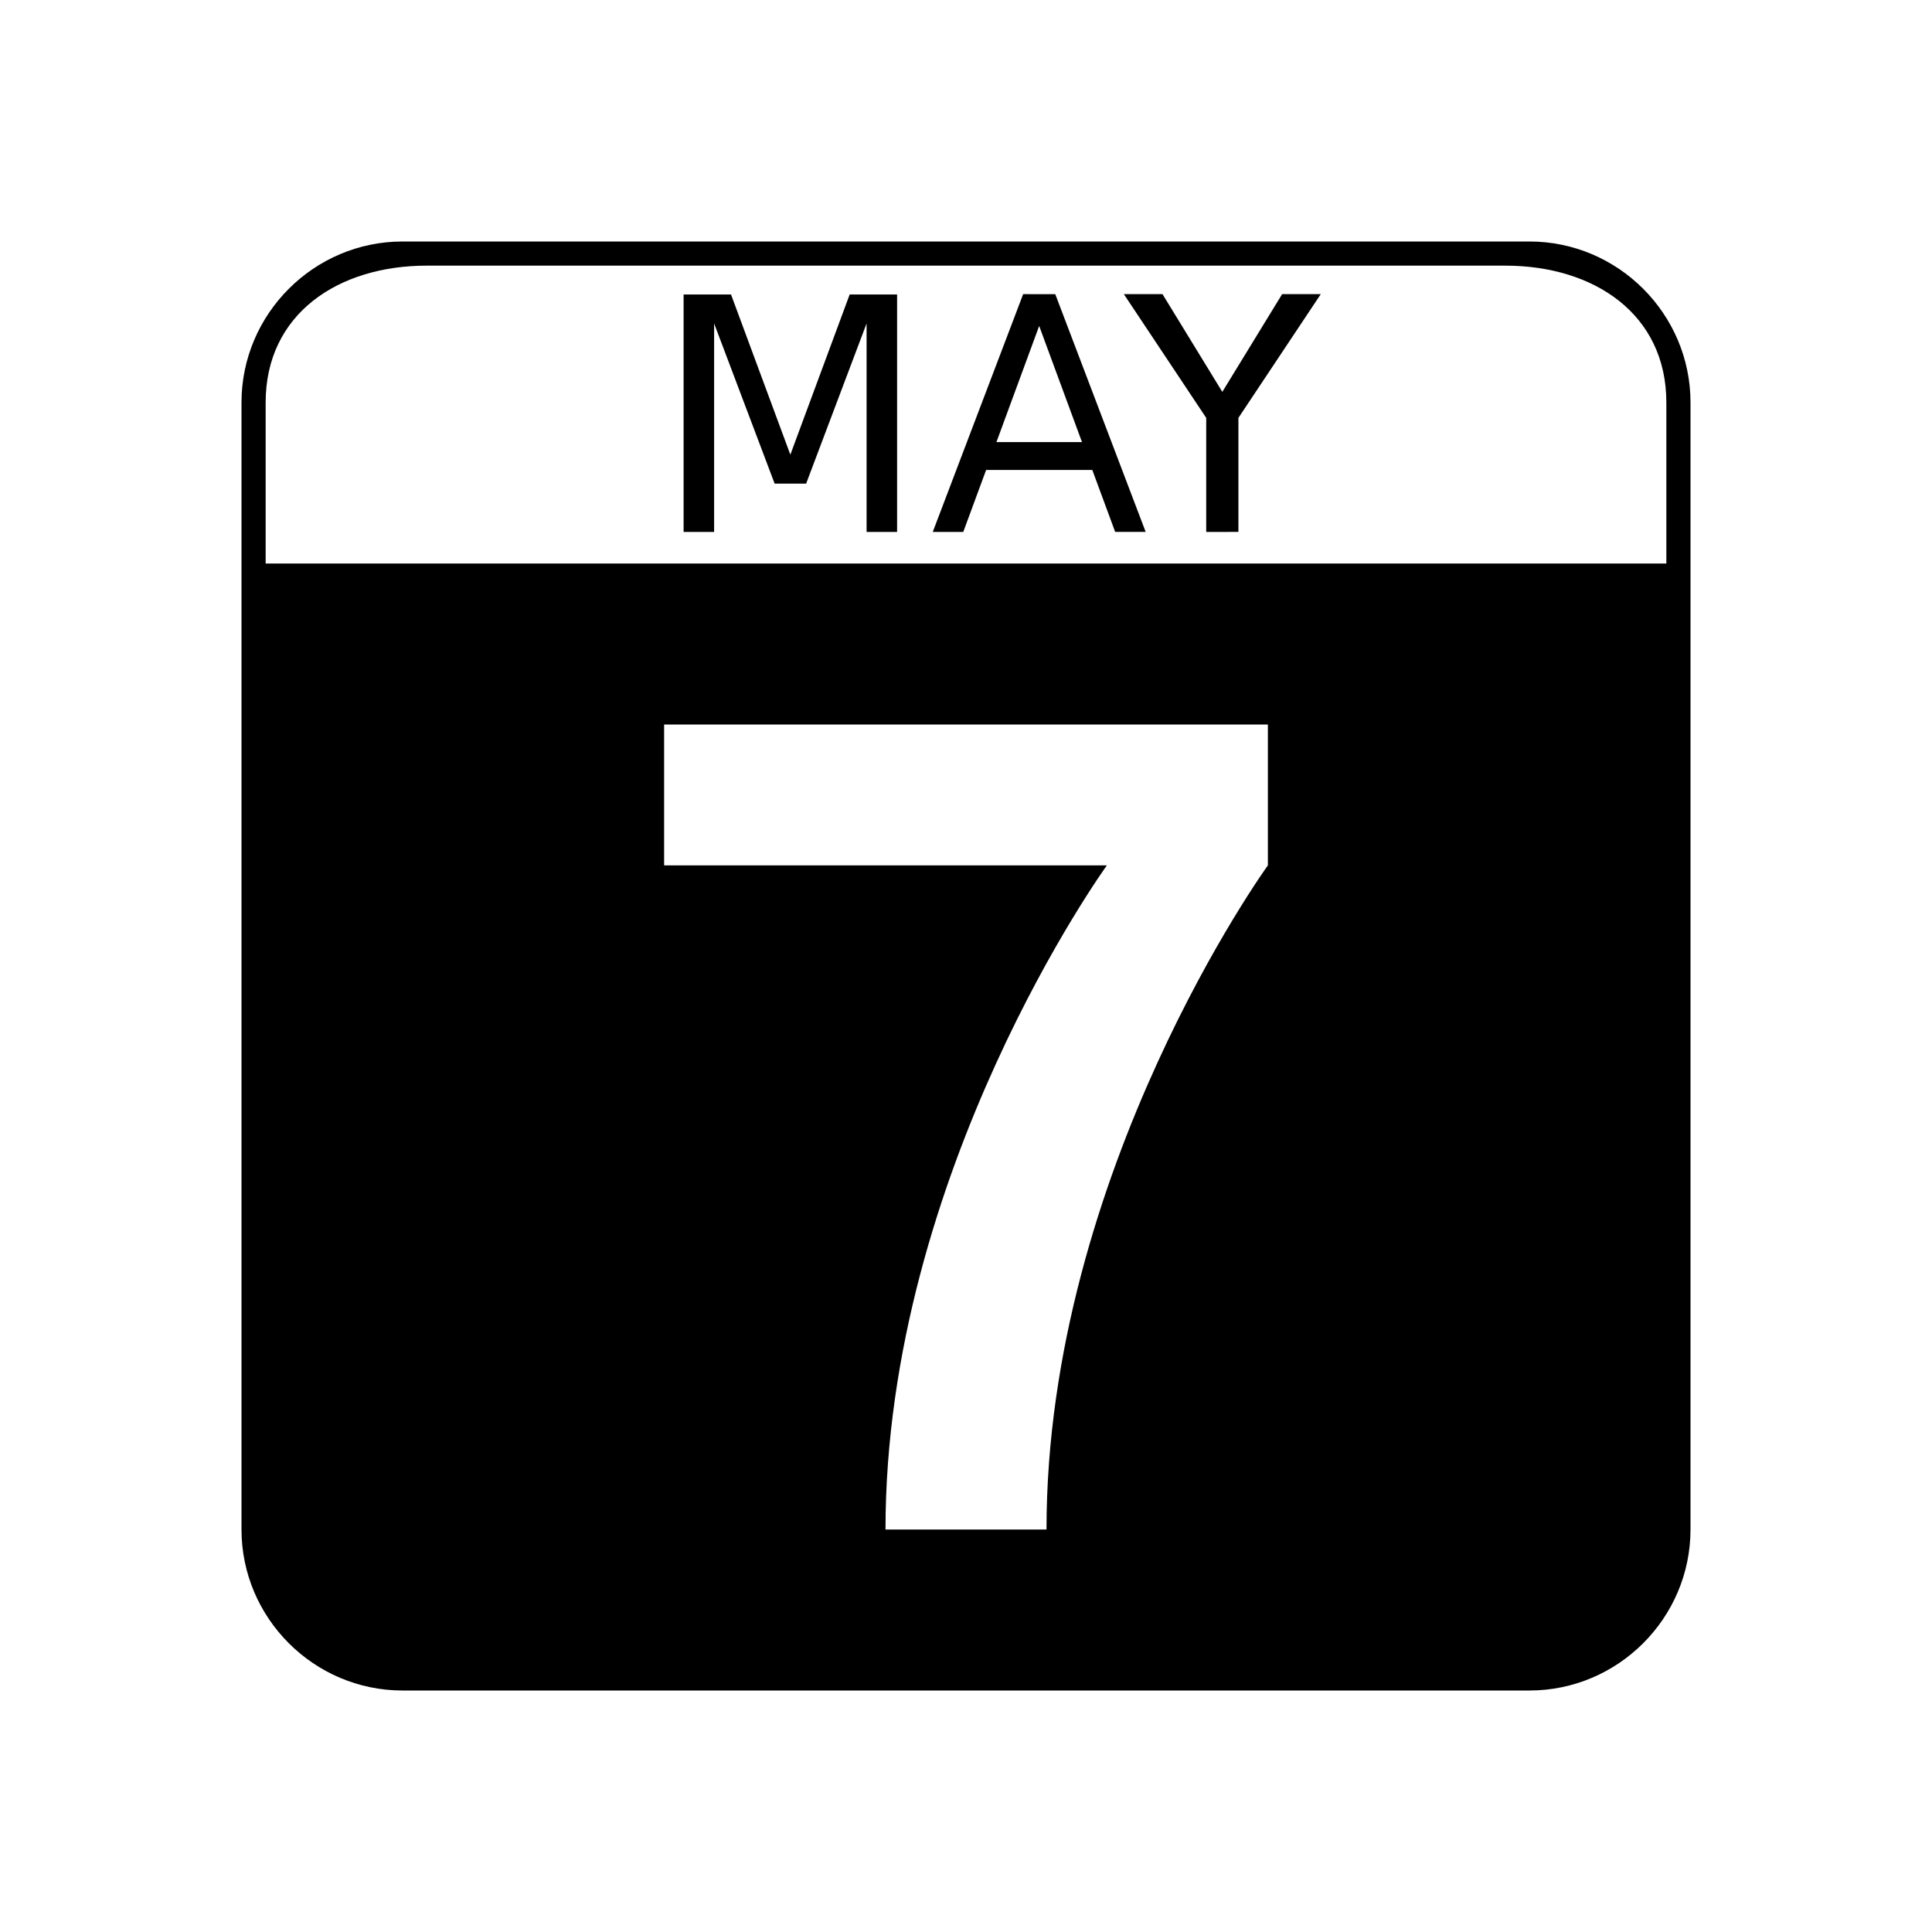
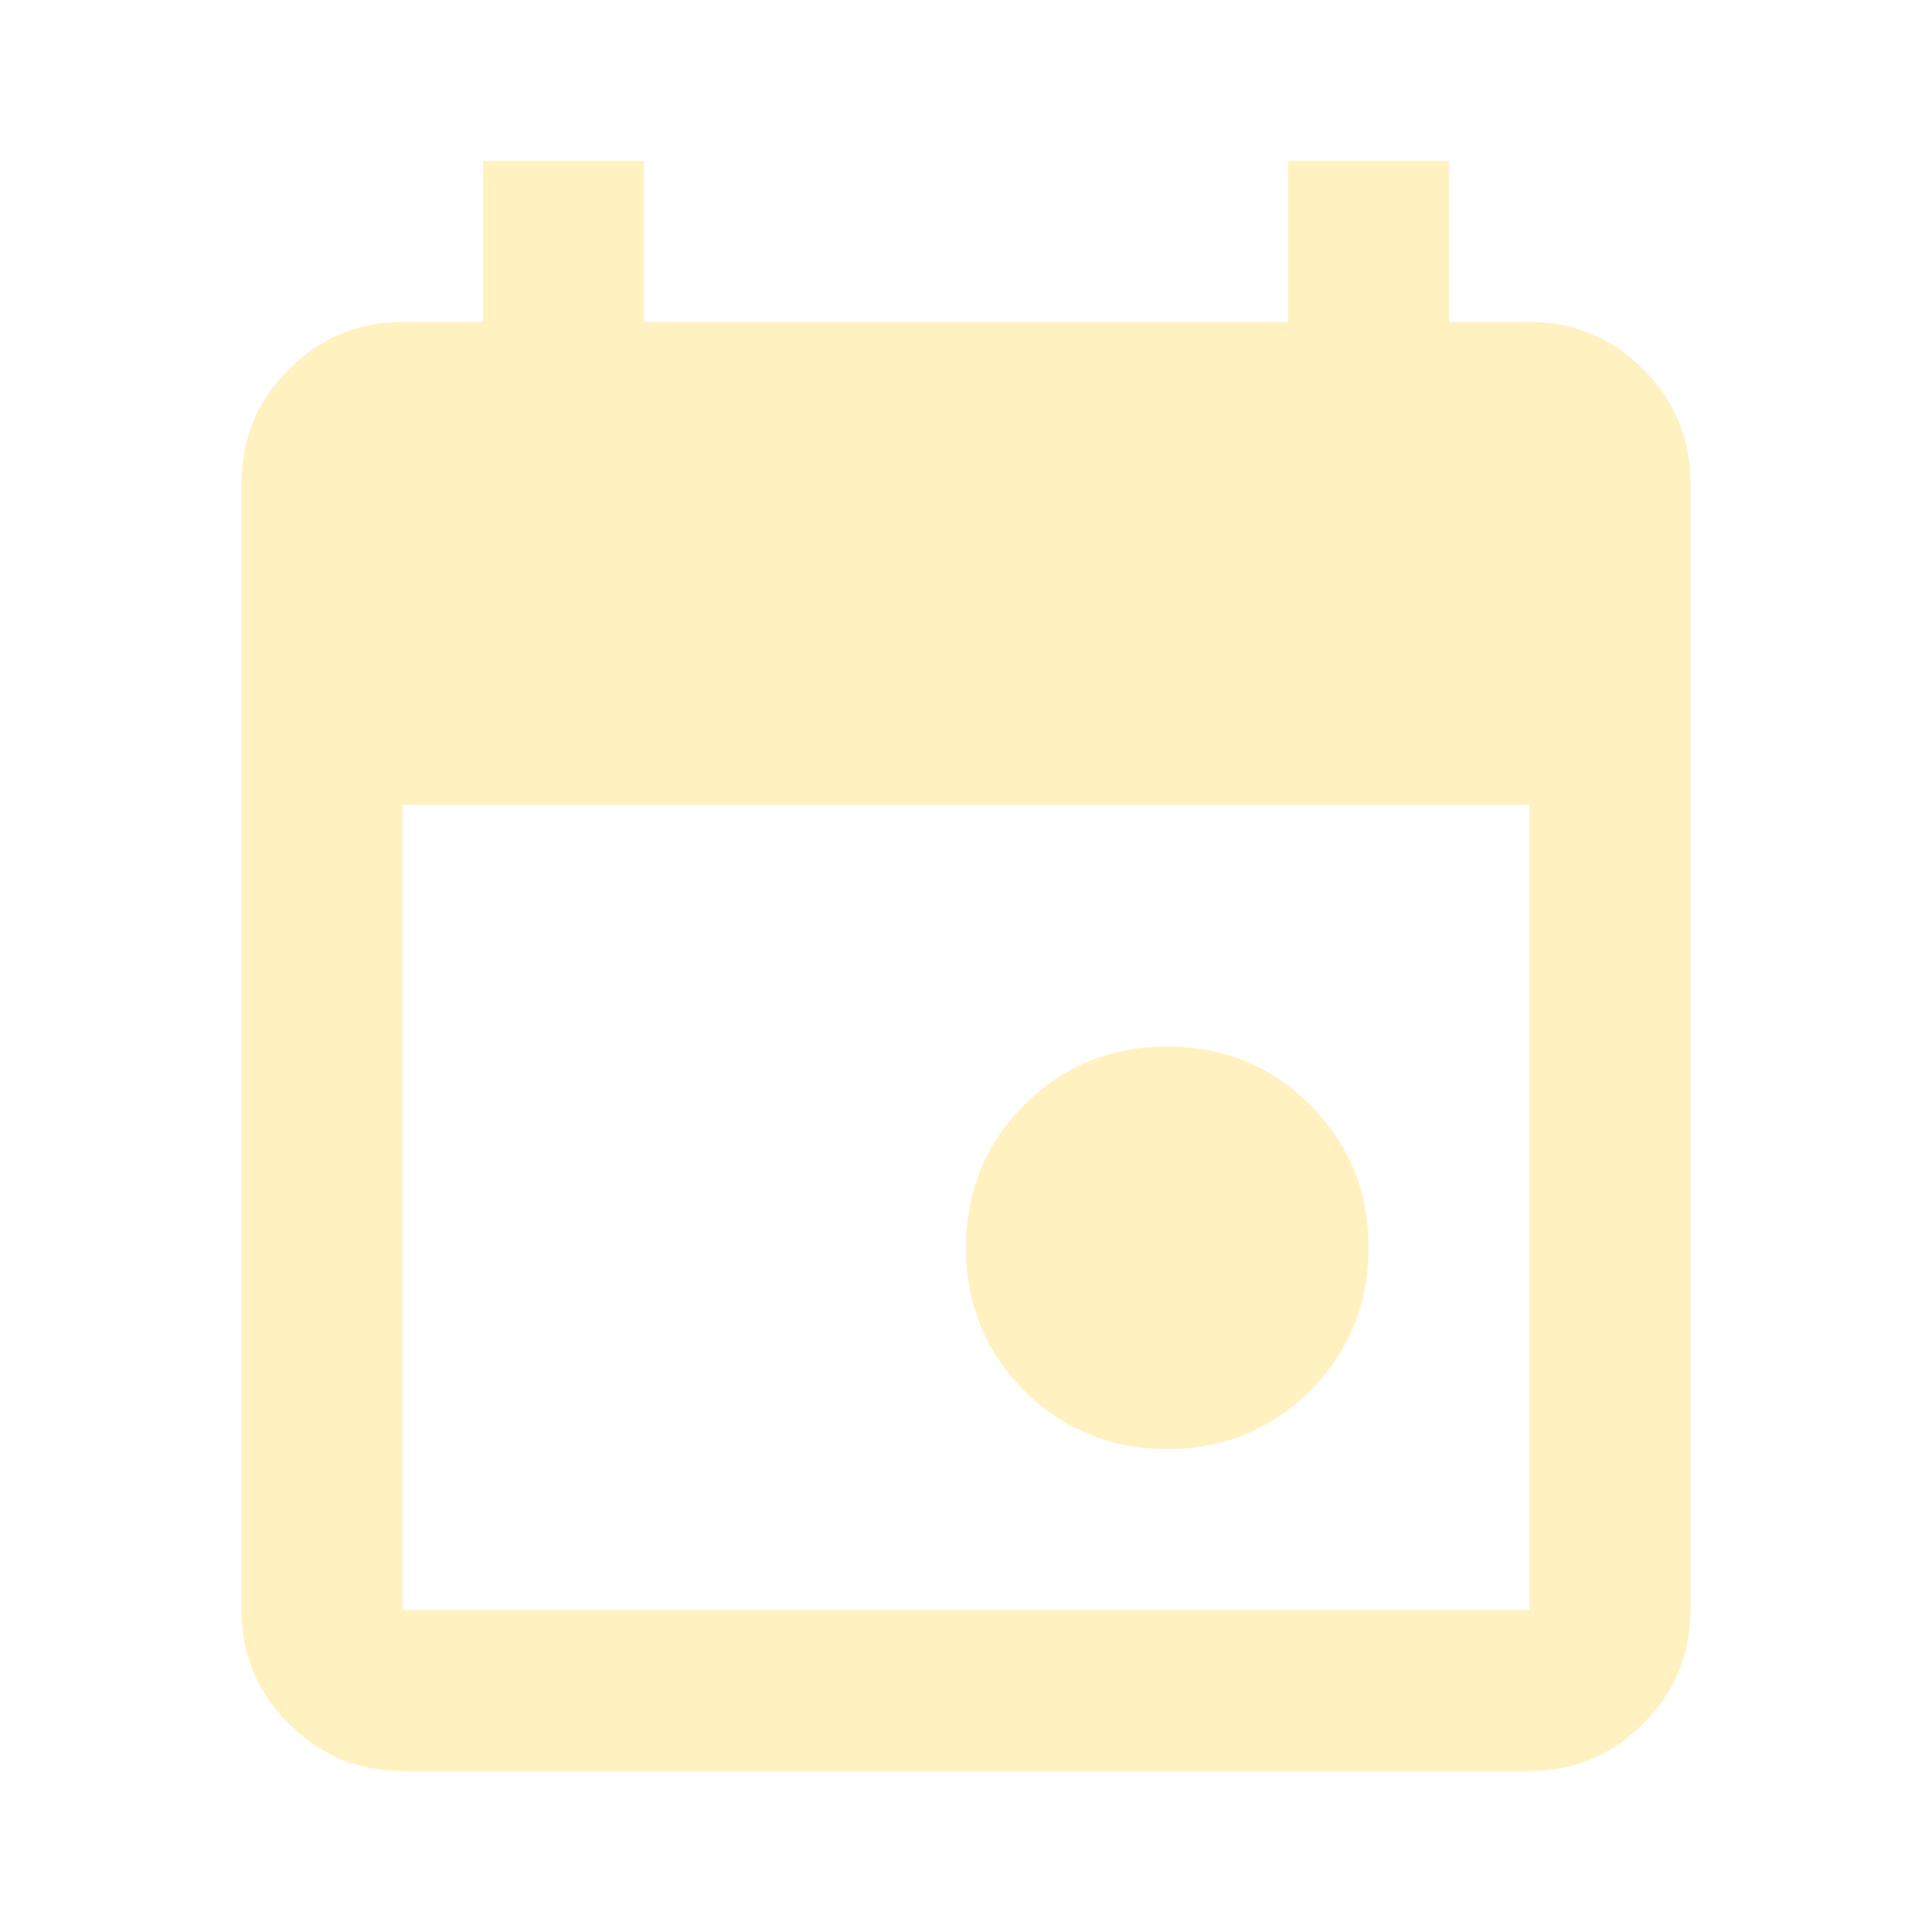
- <svg xmlns="http://www.w3.org/2000/svg" width="24" height="24" viewBox="0 0 24 24" fill="none" version="1.1" id="svg8">
-   <defs id="defs12" />
-   <path d="M 21,19 V 5 c 0,-1.1 -0.9,-2 -2,-2 H 5 C 3.9,3 3,3.9 3,5 V 19 c 0,1.1 0.9,2 2,2 H 19 c 1.1,0 2,-0.9 2,-2 z M 20.7,5 c 0,-1.1 -0.9,-1.7 -2,-1.7 H 5.3 c -1.1,0 -2,0.6 -2,1.7 L 3.3,7 H 20.7 Z M 8.25,9 h 7.5 v 1.75 c 0,0 -2.75,3.803 -2.75,8.25 h -2 c 0,-4.448 2.75,-8.25 2.75,-8.25 h -5.5 z m 1.373,-2.992 -0.752,-1.99 v 2.59 H 8.492 v -2.95 h 0.589 l 0.737,1.99 0.737,-1.99 h 0.589 v 2.95 h -0.379 v -2.59 l -0.751,1.99 z m 2.627,-0.17 -0.284,0.77 h -0.379 l 1.123,-2.954 0.399,4.649e-4 1.123,2.953 H 13.853 L 13.569,5.838 Z m 0.128,-0.346 L 12.909,4.049 13.441,5.492 Z M 15.184,4.868 14.441,3.654 H 13.961 l 1.023,1.537 V 6.608 l 0.4,-4.649e-4 V 5.191 l 1.023,-1.537 h -0.48 z" style="fill:#000000;fill-rule:evenodd;stroke:none" id="path1137" />
+ <svg xmlns="http://www.w3.org/2000/svg" width="24" height="24" viewBox="0 0 24 24" fill="none">
+   <path d="M14.5 18C13.8 18 13.208 17.758 12.725 17.275C12.242 16.792 12 16.2 12 15.5C12 14.8 12.242 14.208 12.725 13.725C13.208 13.242 13.8 13 14.5 13C15.2 13 15.792 13.242 16.275 13.725C16.758 14.208 17 14.8 17 15.5C17 16.2 16.758 16.792 16.275 17.275C15.792 17.758 15.2 18 14.5 18ZM5 22C4.45 22 3.979 21.804 3.587 21.413C3.196 21.021 3 20.55 3 20V6C3 5.45 3.196 4.979 3.587 4.588C3.979 4.196 4.45 4 5 4H6V2H8V4H16V2H18V4H19C19.55 4 20.021 4.196 20.413 4.588C20.804 4.979 21 5.45 21 6V20C21 20.55 20.804 21.021 20.413 21.413C20.021 21.804 19.55 22 19 22H5ZM5 20H19V10H5V20Z" fill="#FFF1C0" />
</svg>
